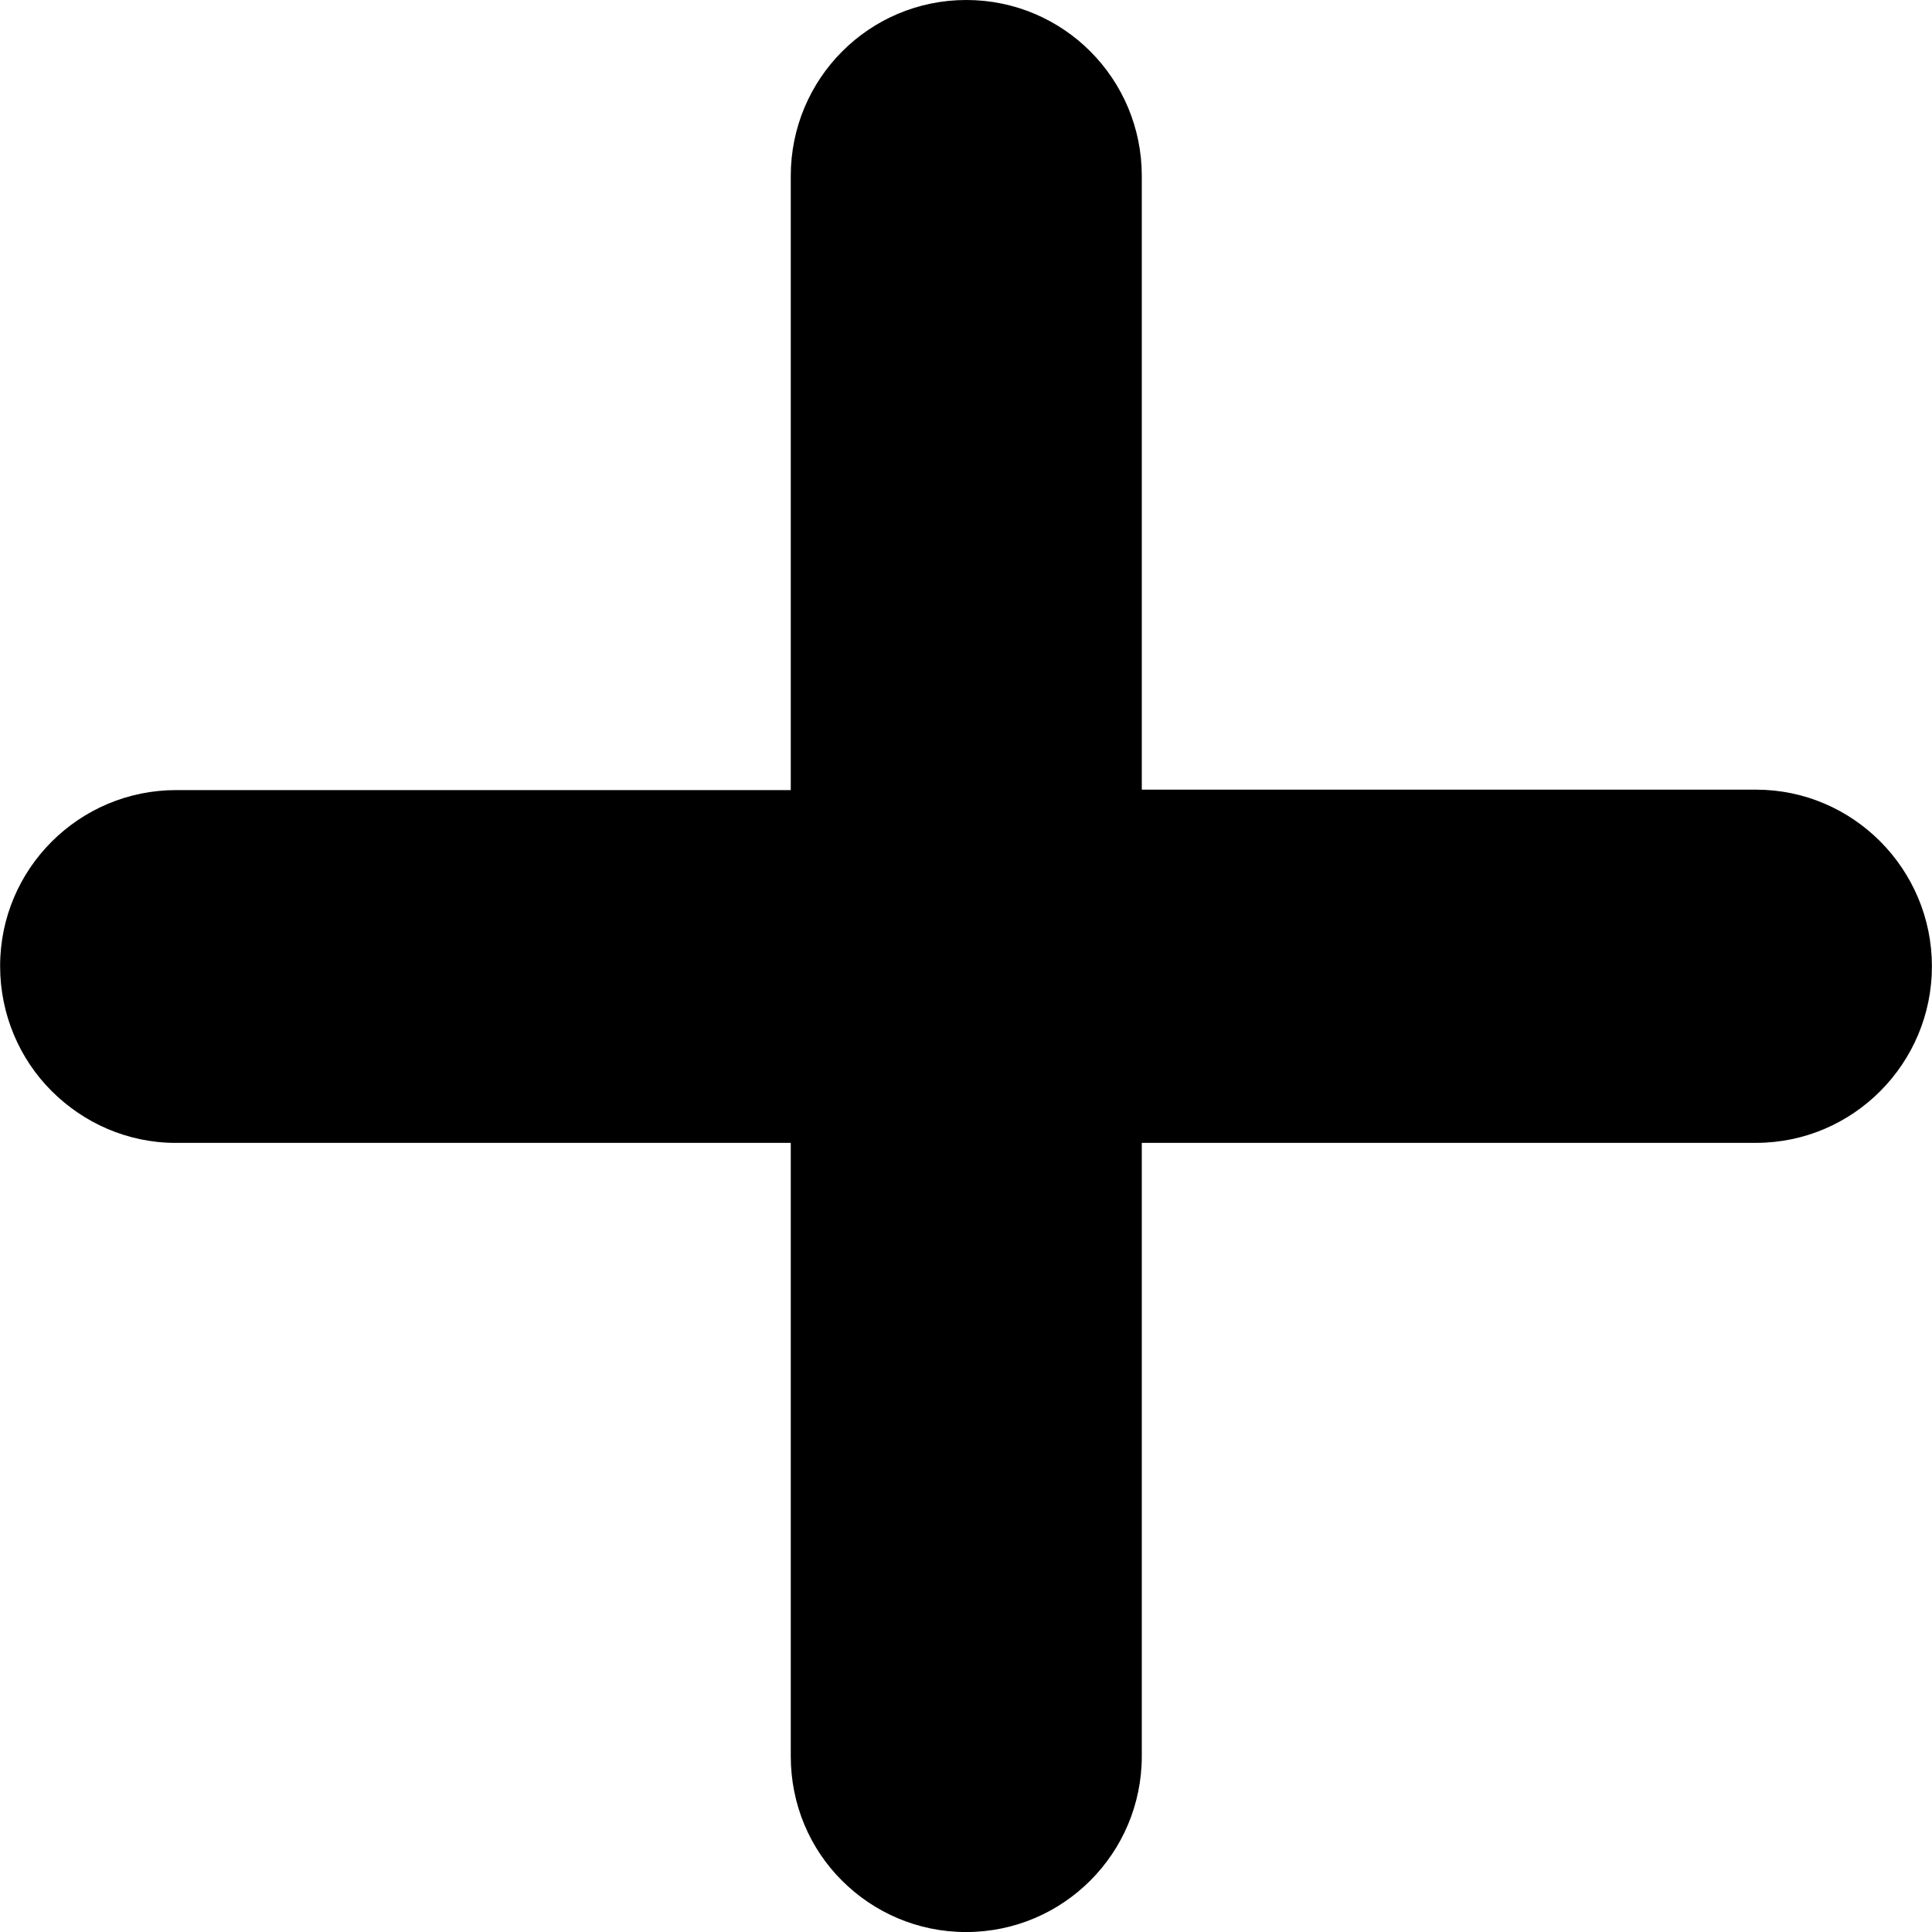
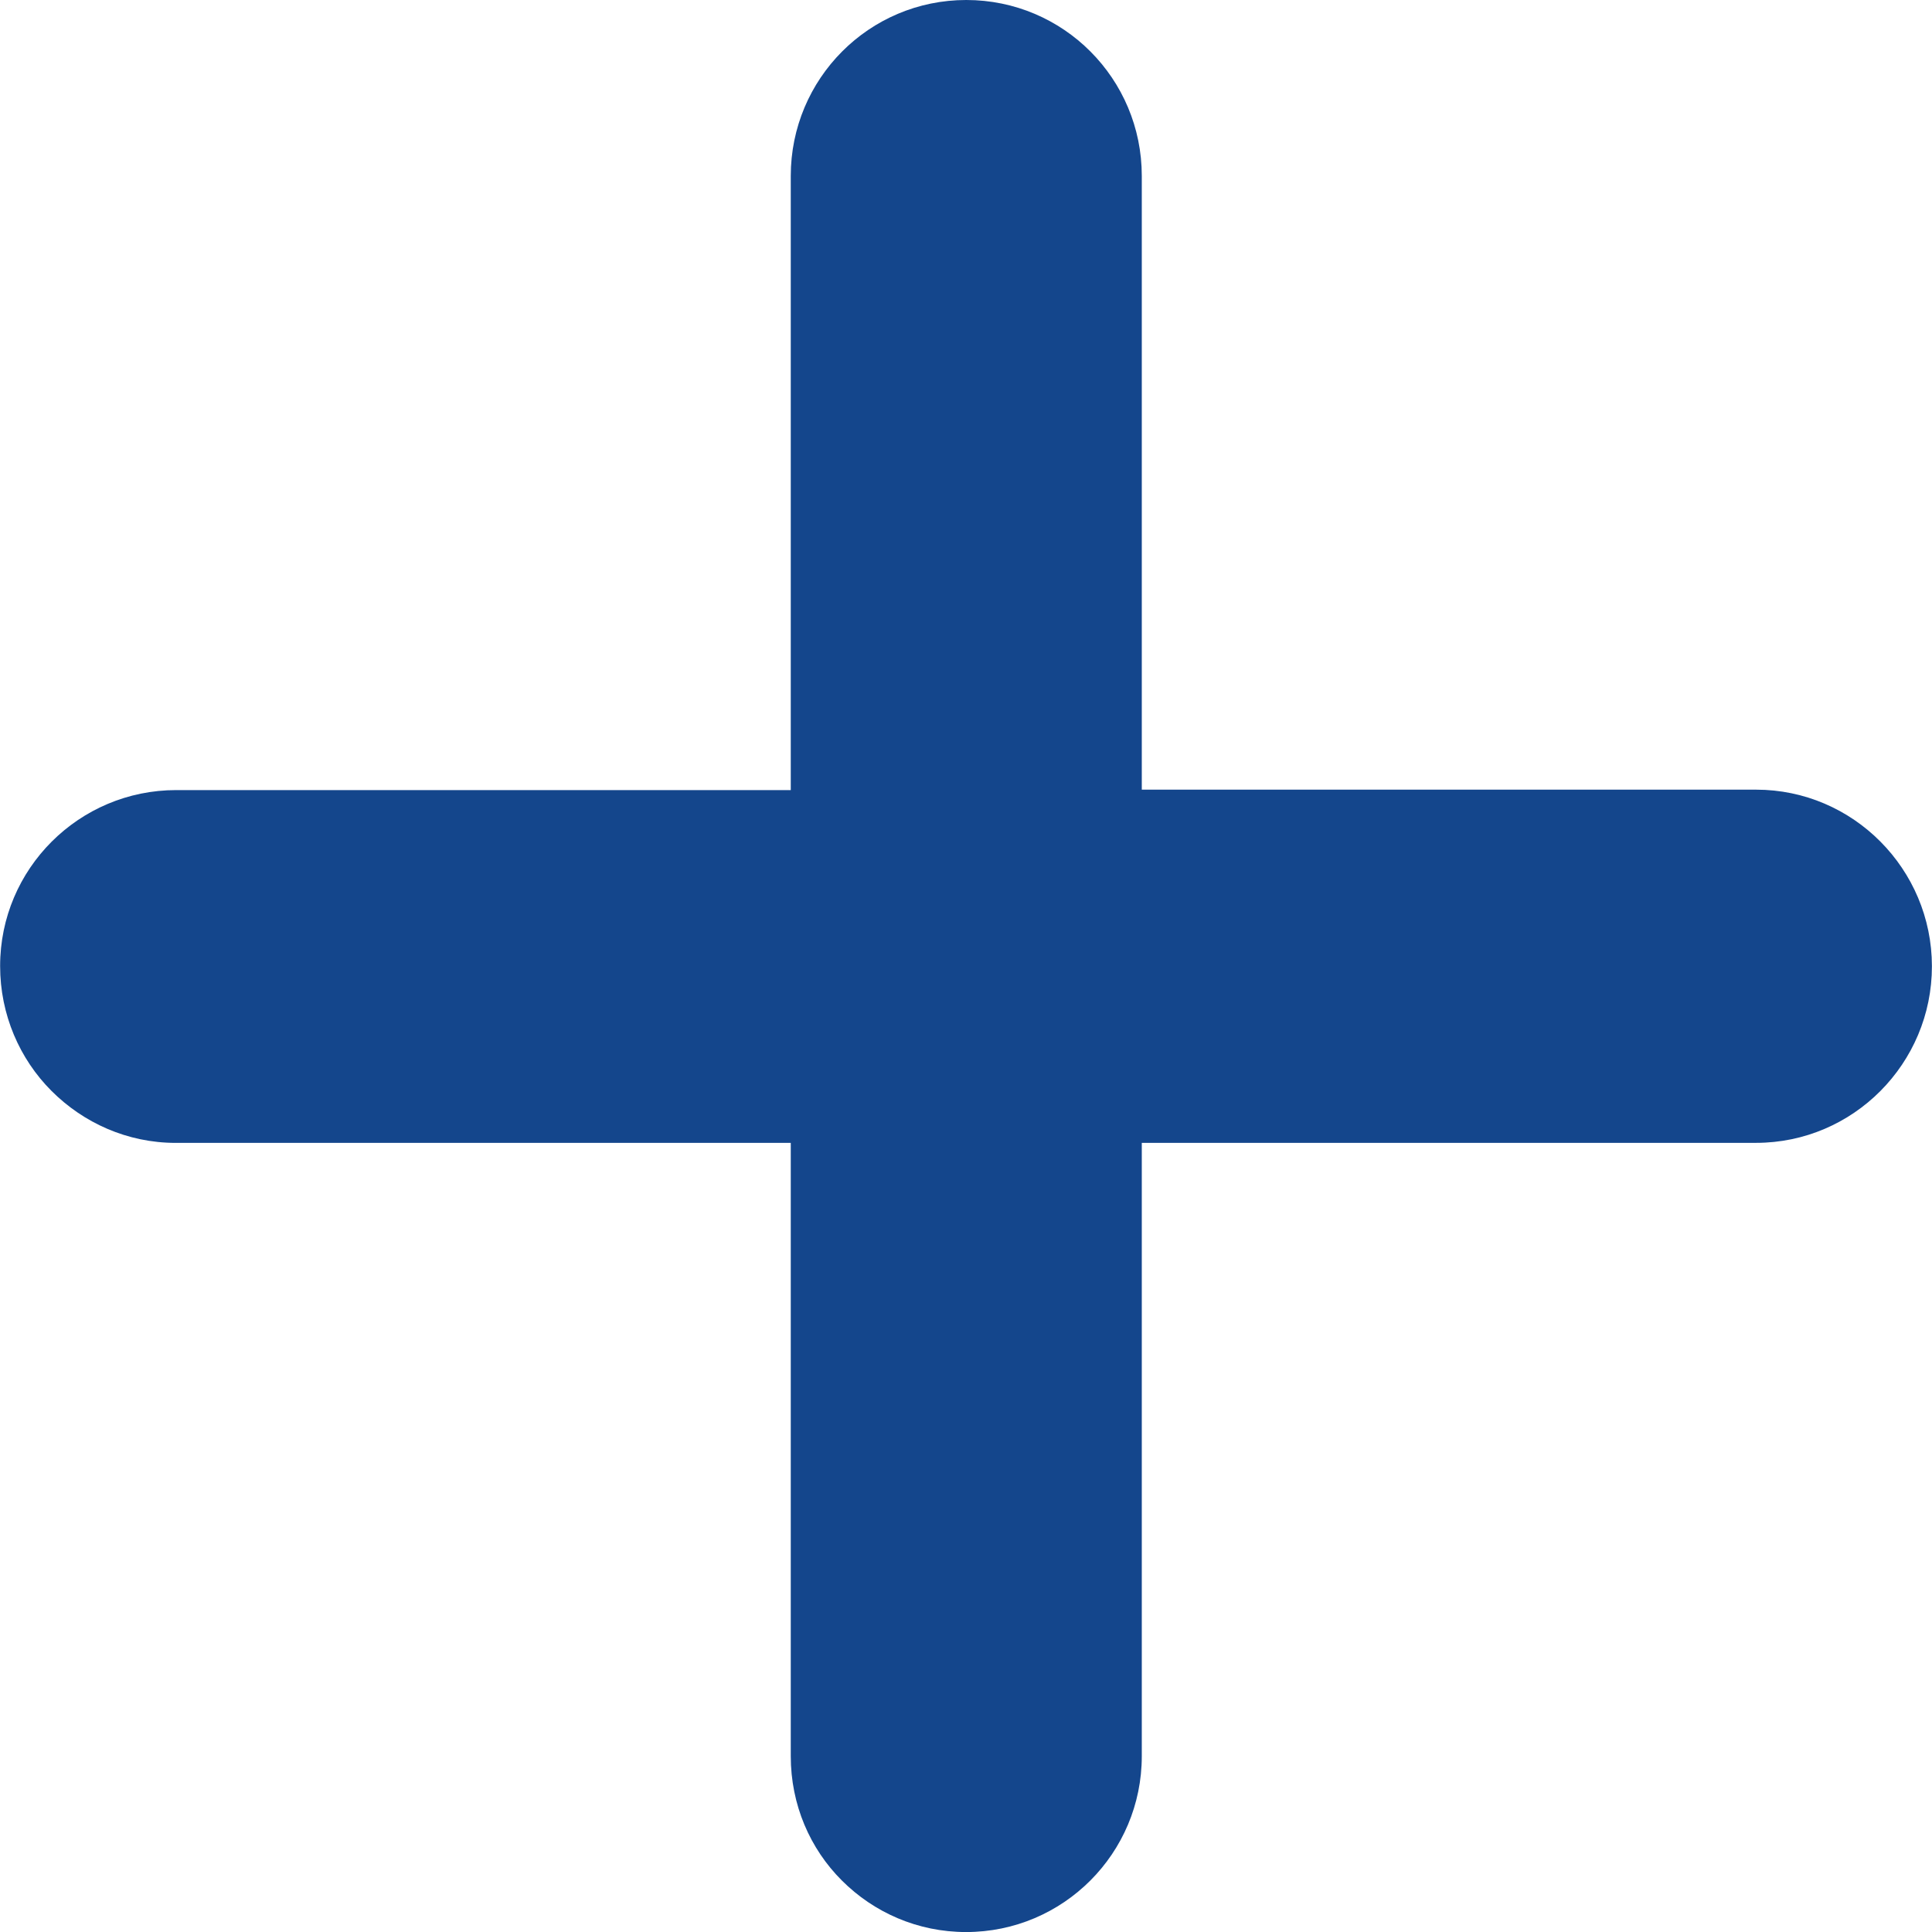
- <svg xmlns="http://www.w3.org/2000/svg" fill="#000000" version="1.1" id="Capa_1" width="800px" height="800px" viewBox="0 0 45.402 45.402" xml:space="preserve">
+ <svg xmlns="http://www.w3.org/2000/svg" fill="#14468c" version="1.1" id="Capa_1" width="800px" height="800px" viewBox="0 0 45.402 45.402" xml:space="preserve">
  <g>
    <path d="M41.267,18.557H26.832V4.134C26.832,1.851,24.99,0,22.707,0c-2.283,0-4.124,1.851-4.124,4.135v14.432H4.141   c-2.283,0-4.139,1.851-4.138,4.135c-0.001,1.141,0.46,2.187,1.207,2.934c0.748,0.749,1.78,1.222,2.92,1.222h14.453V41.27   c0,1.142,0.453,2.176,1.201,2.922c0.748,0.748,1.777,1.211,2.919,1.211c2.282,0,4.129-1.851,4.129-4.133V26.857h14.435   c2.283,0,4.134-1.867,4.133-4.15C45.399,20.425,43.548,18.557,41.267,18.557z" />
  </g>
</svg>
